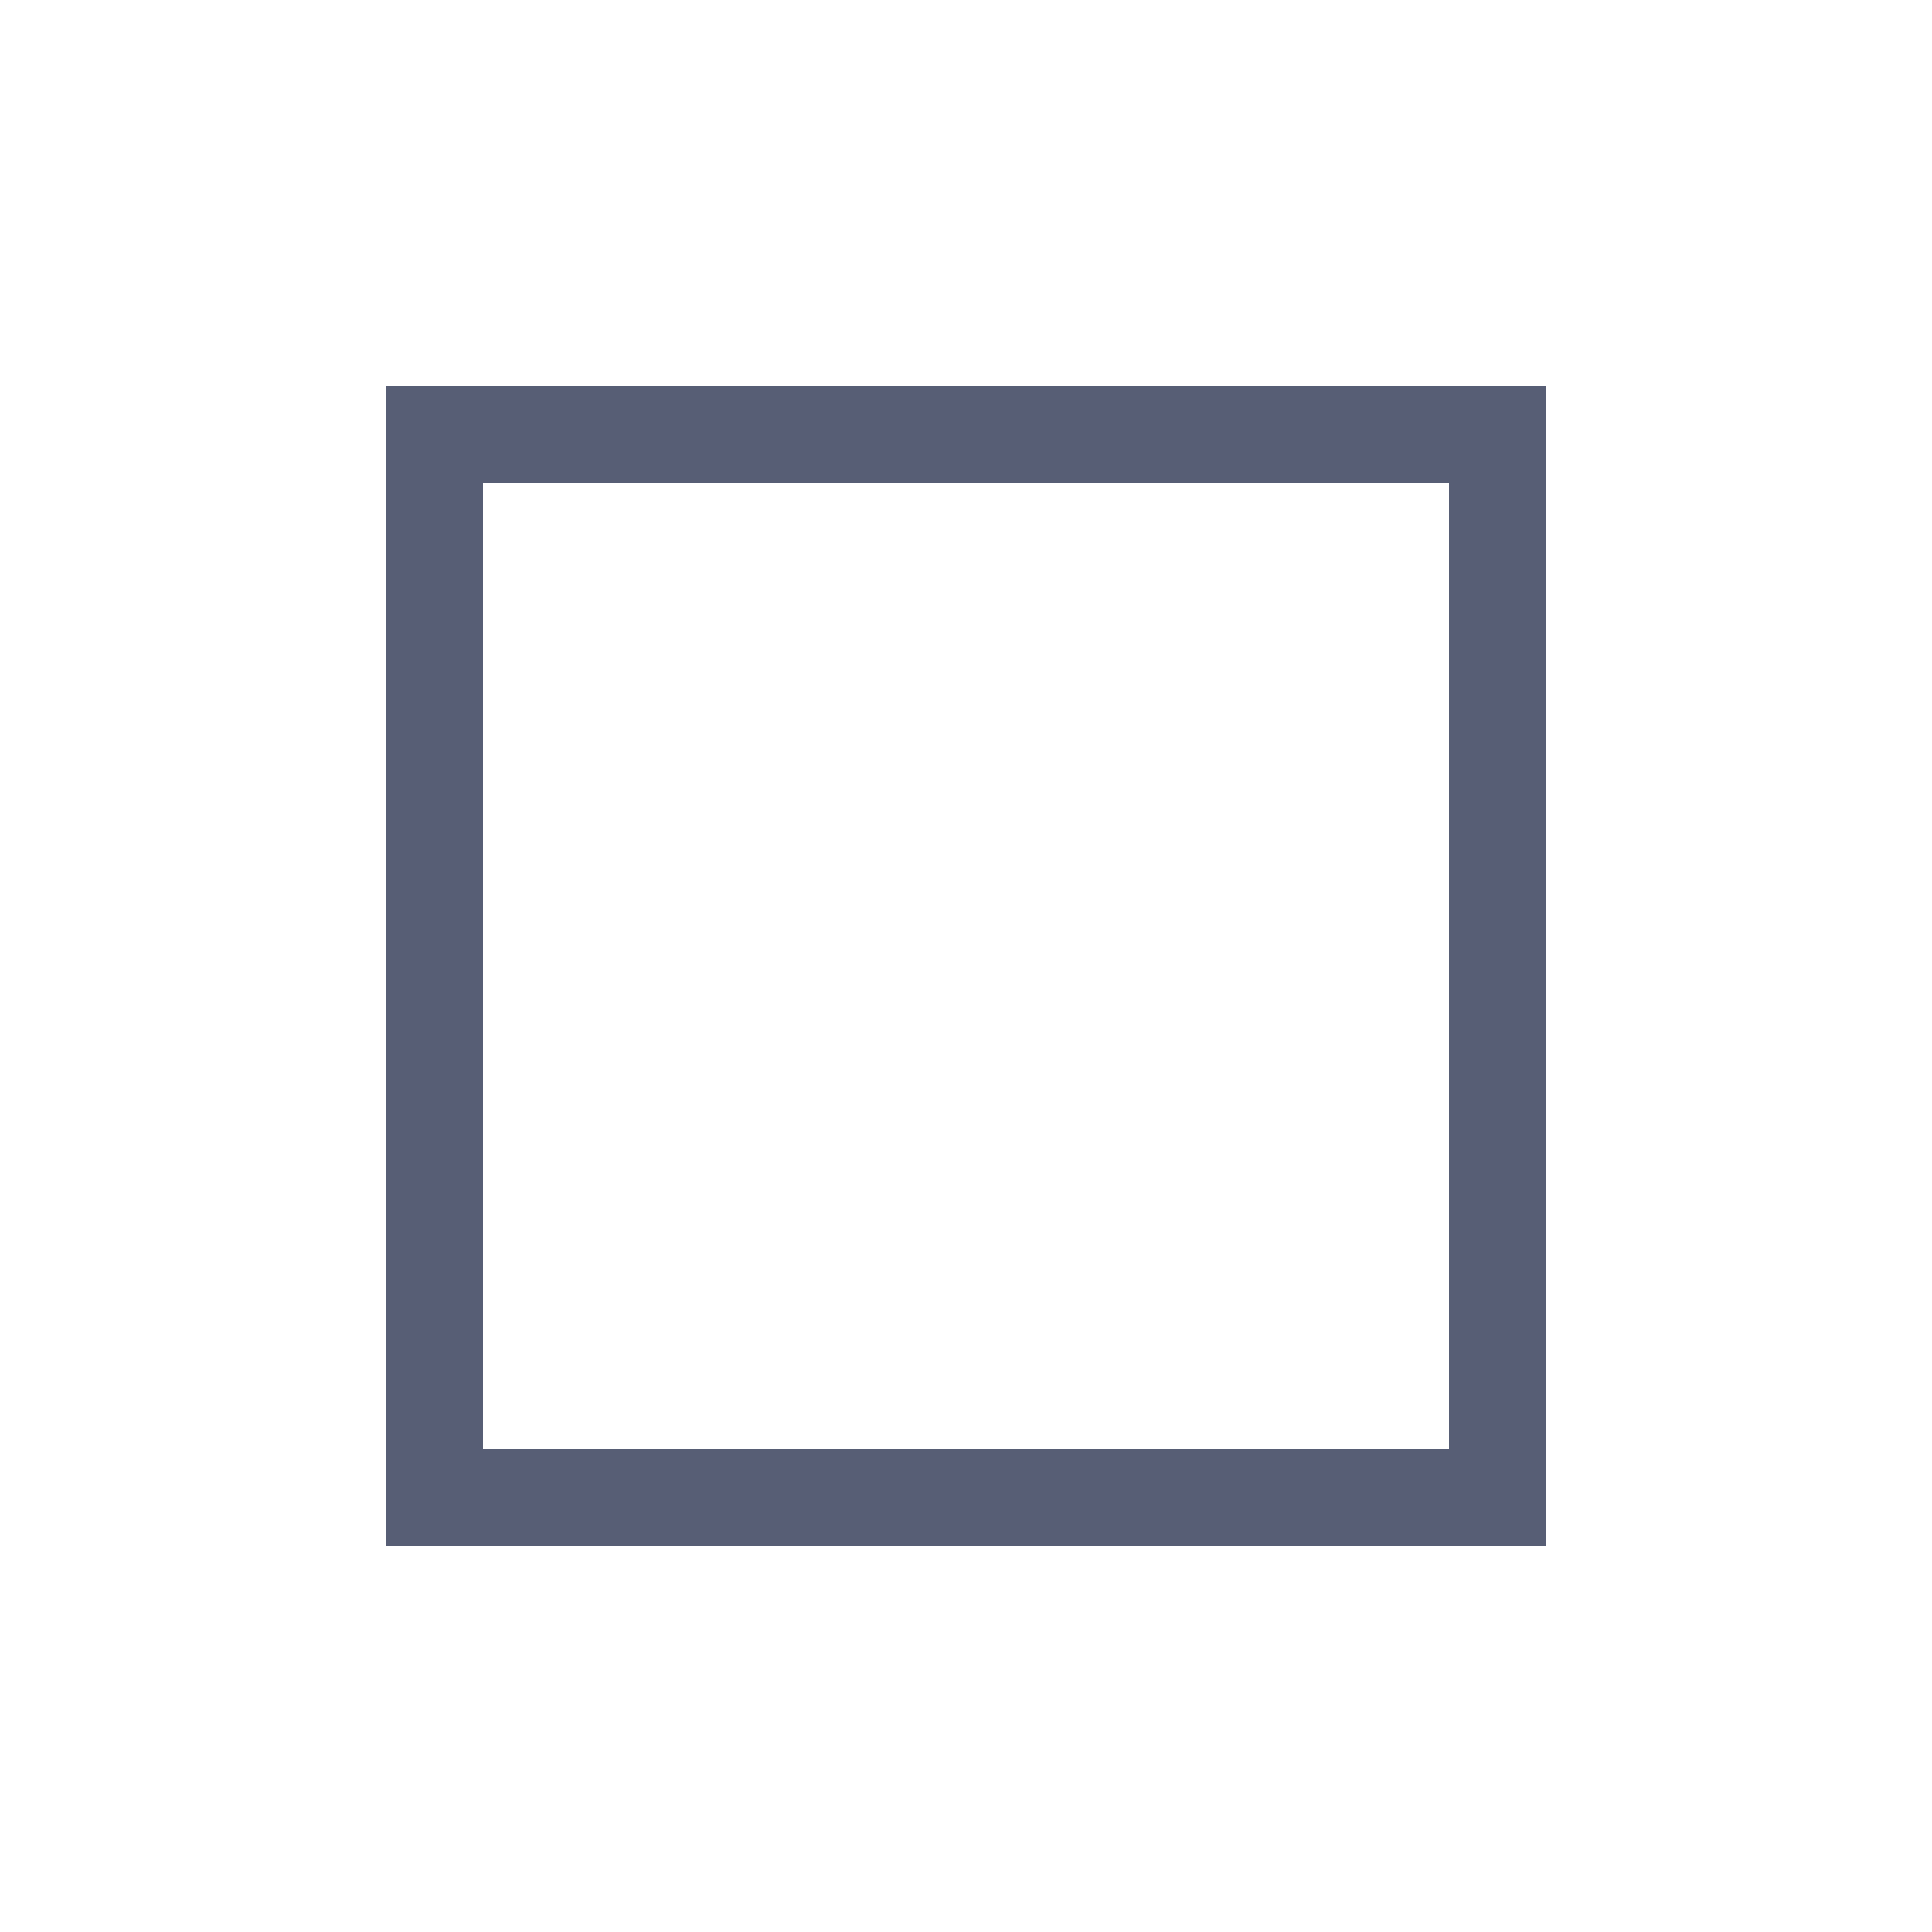
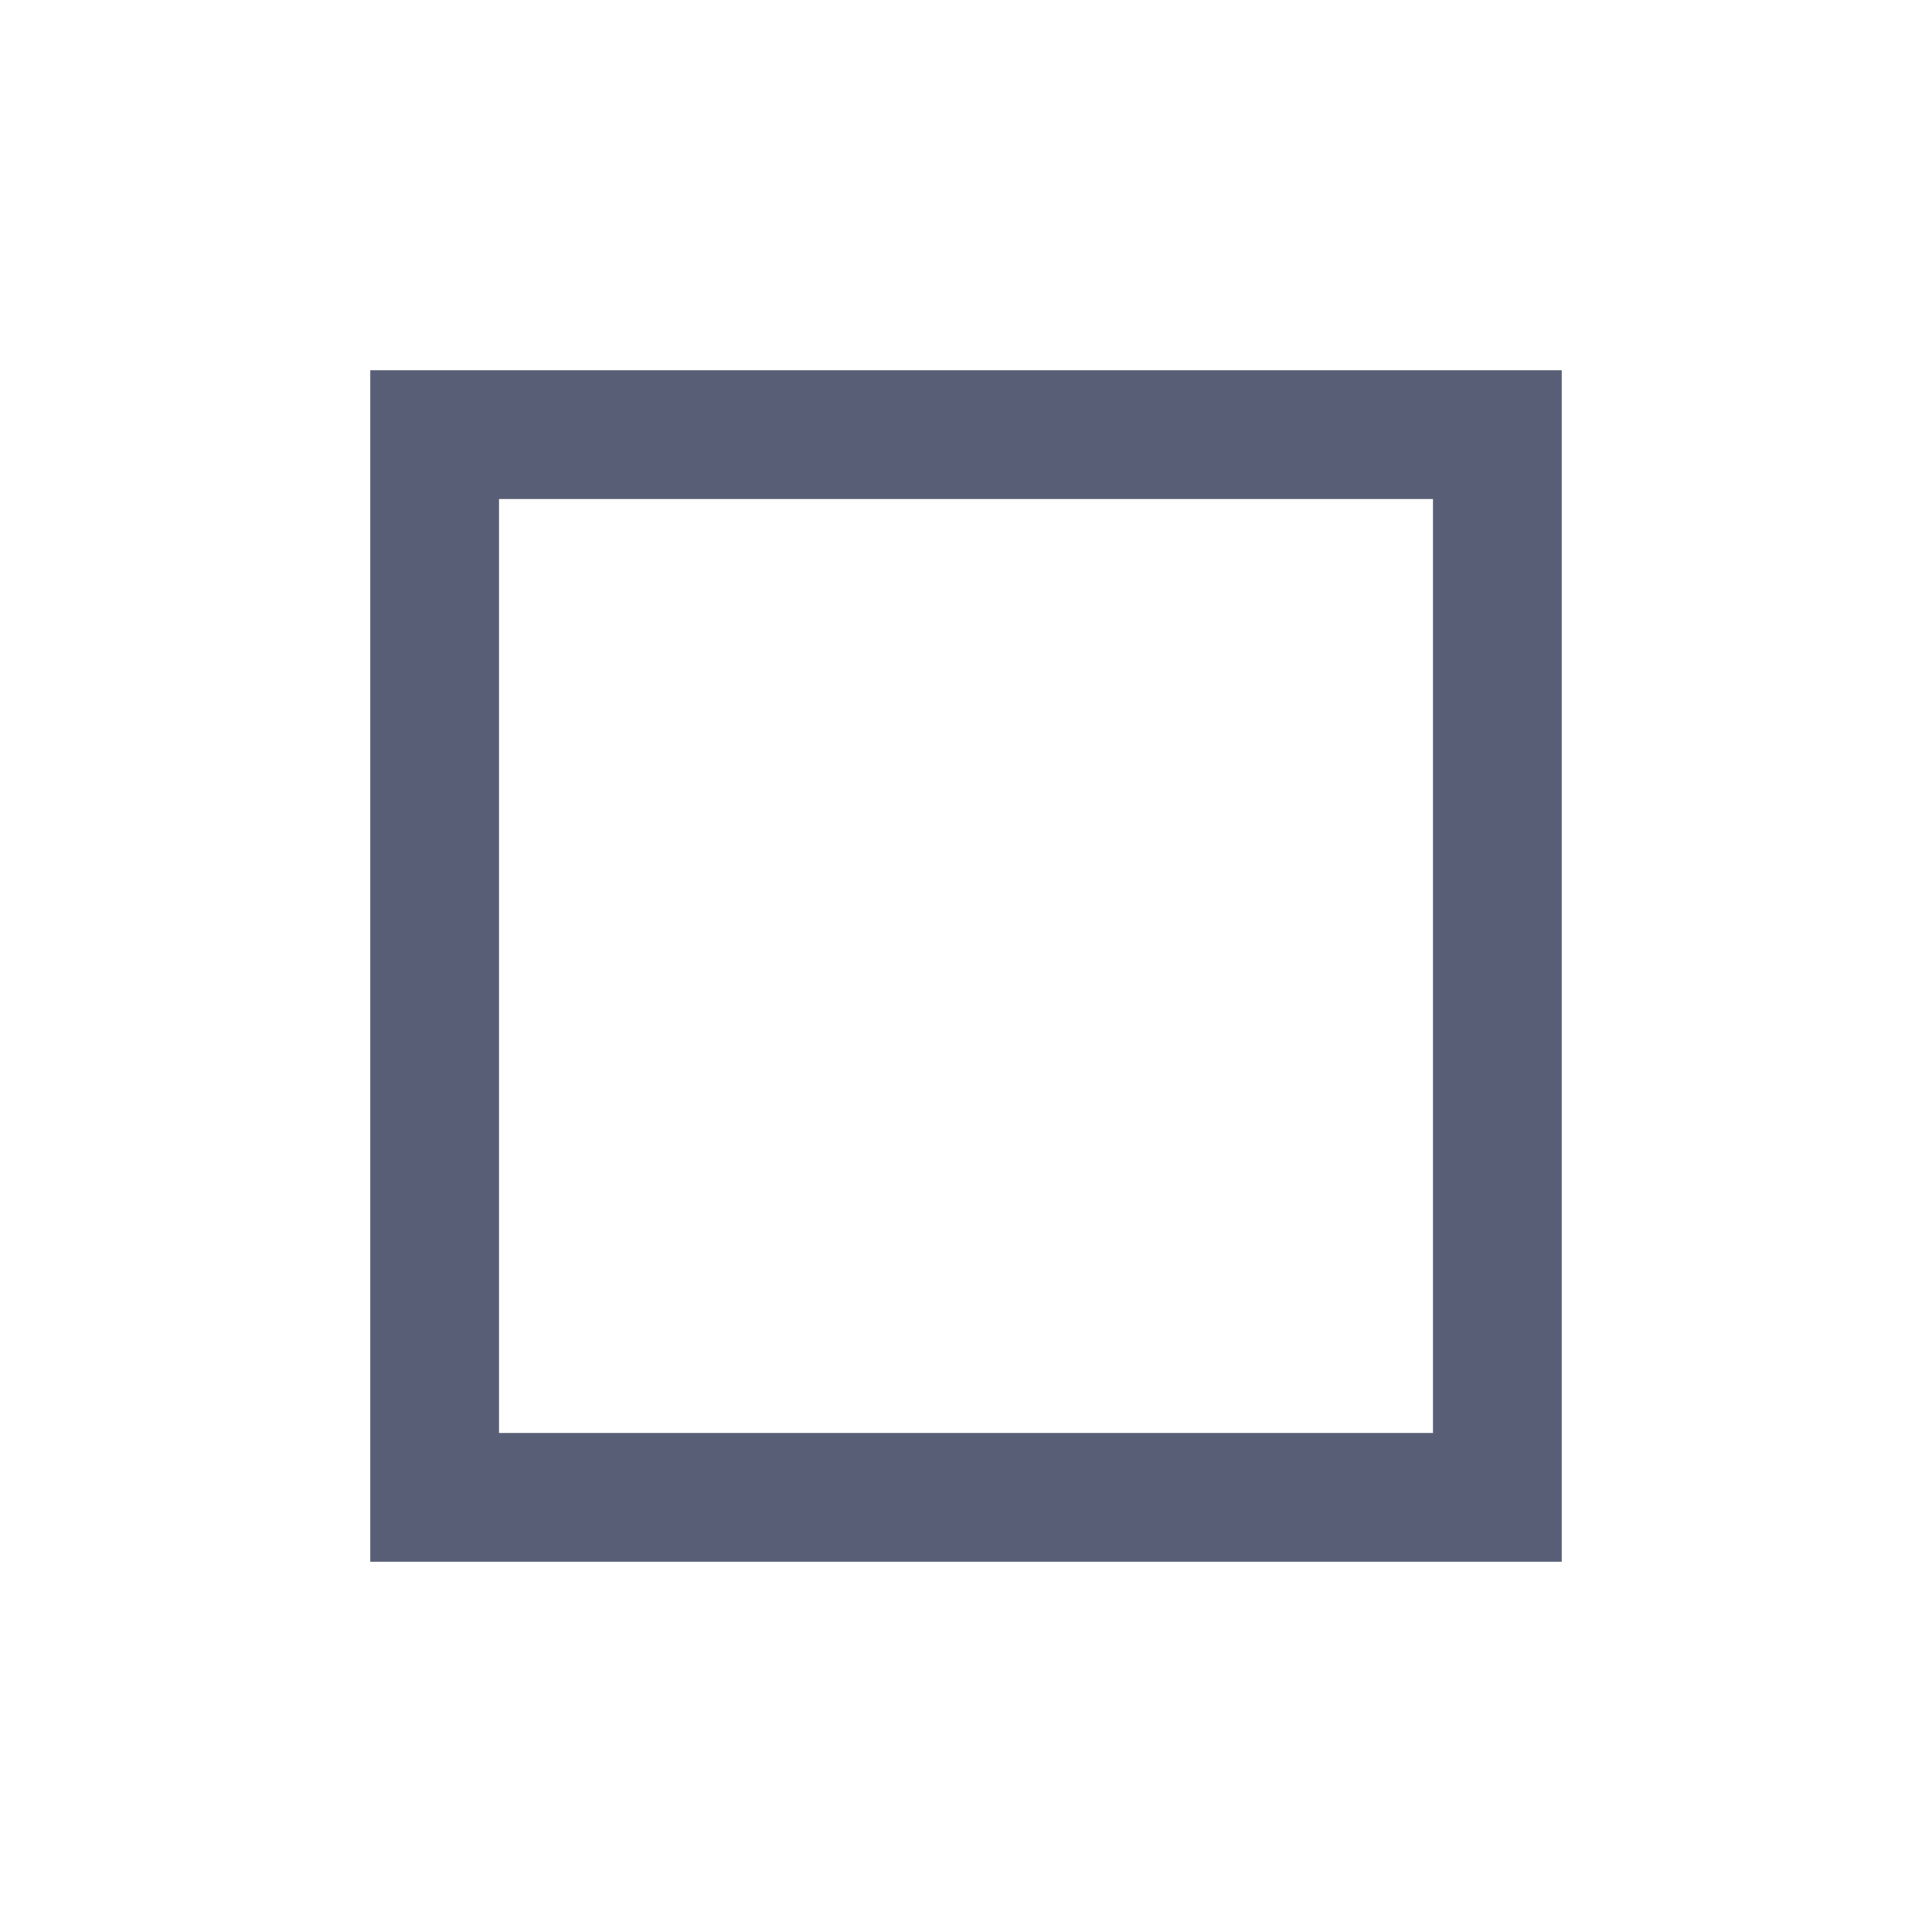
<svg xmlns="http://www.w3.org/2000/svg" width="20px" height="20px" viewBox="0 0 20 20" version="1.1">
  <defs />
-   <g id="rectange-outlined" stroke="none" stroke-width="1" fill="none" fill-rule="evenodd">
+   <g id="rectange-outlined" stroke="none" stroke-width="1.333" fill="none" fill-rule="evenodd">
    <rect id="rectangle-icon" stroke="#575E75" x="4.5" y="4.5" width="11" height="11" />
  </g>
</svg>
